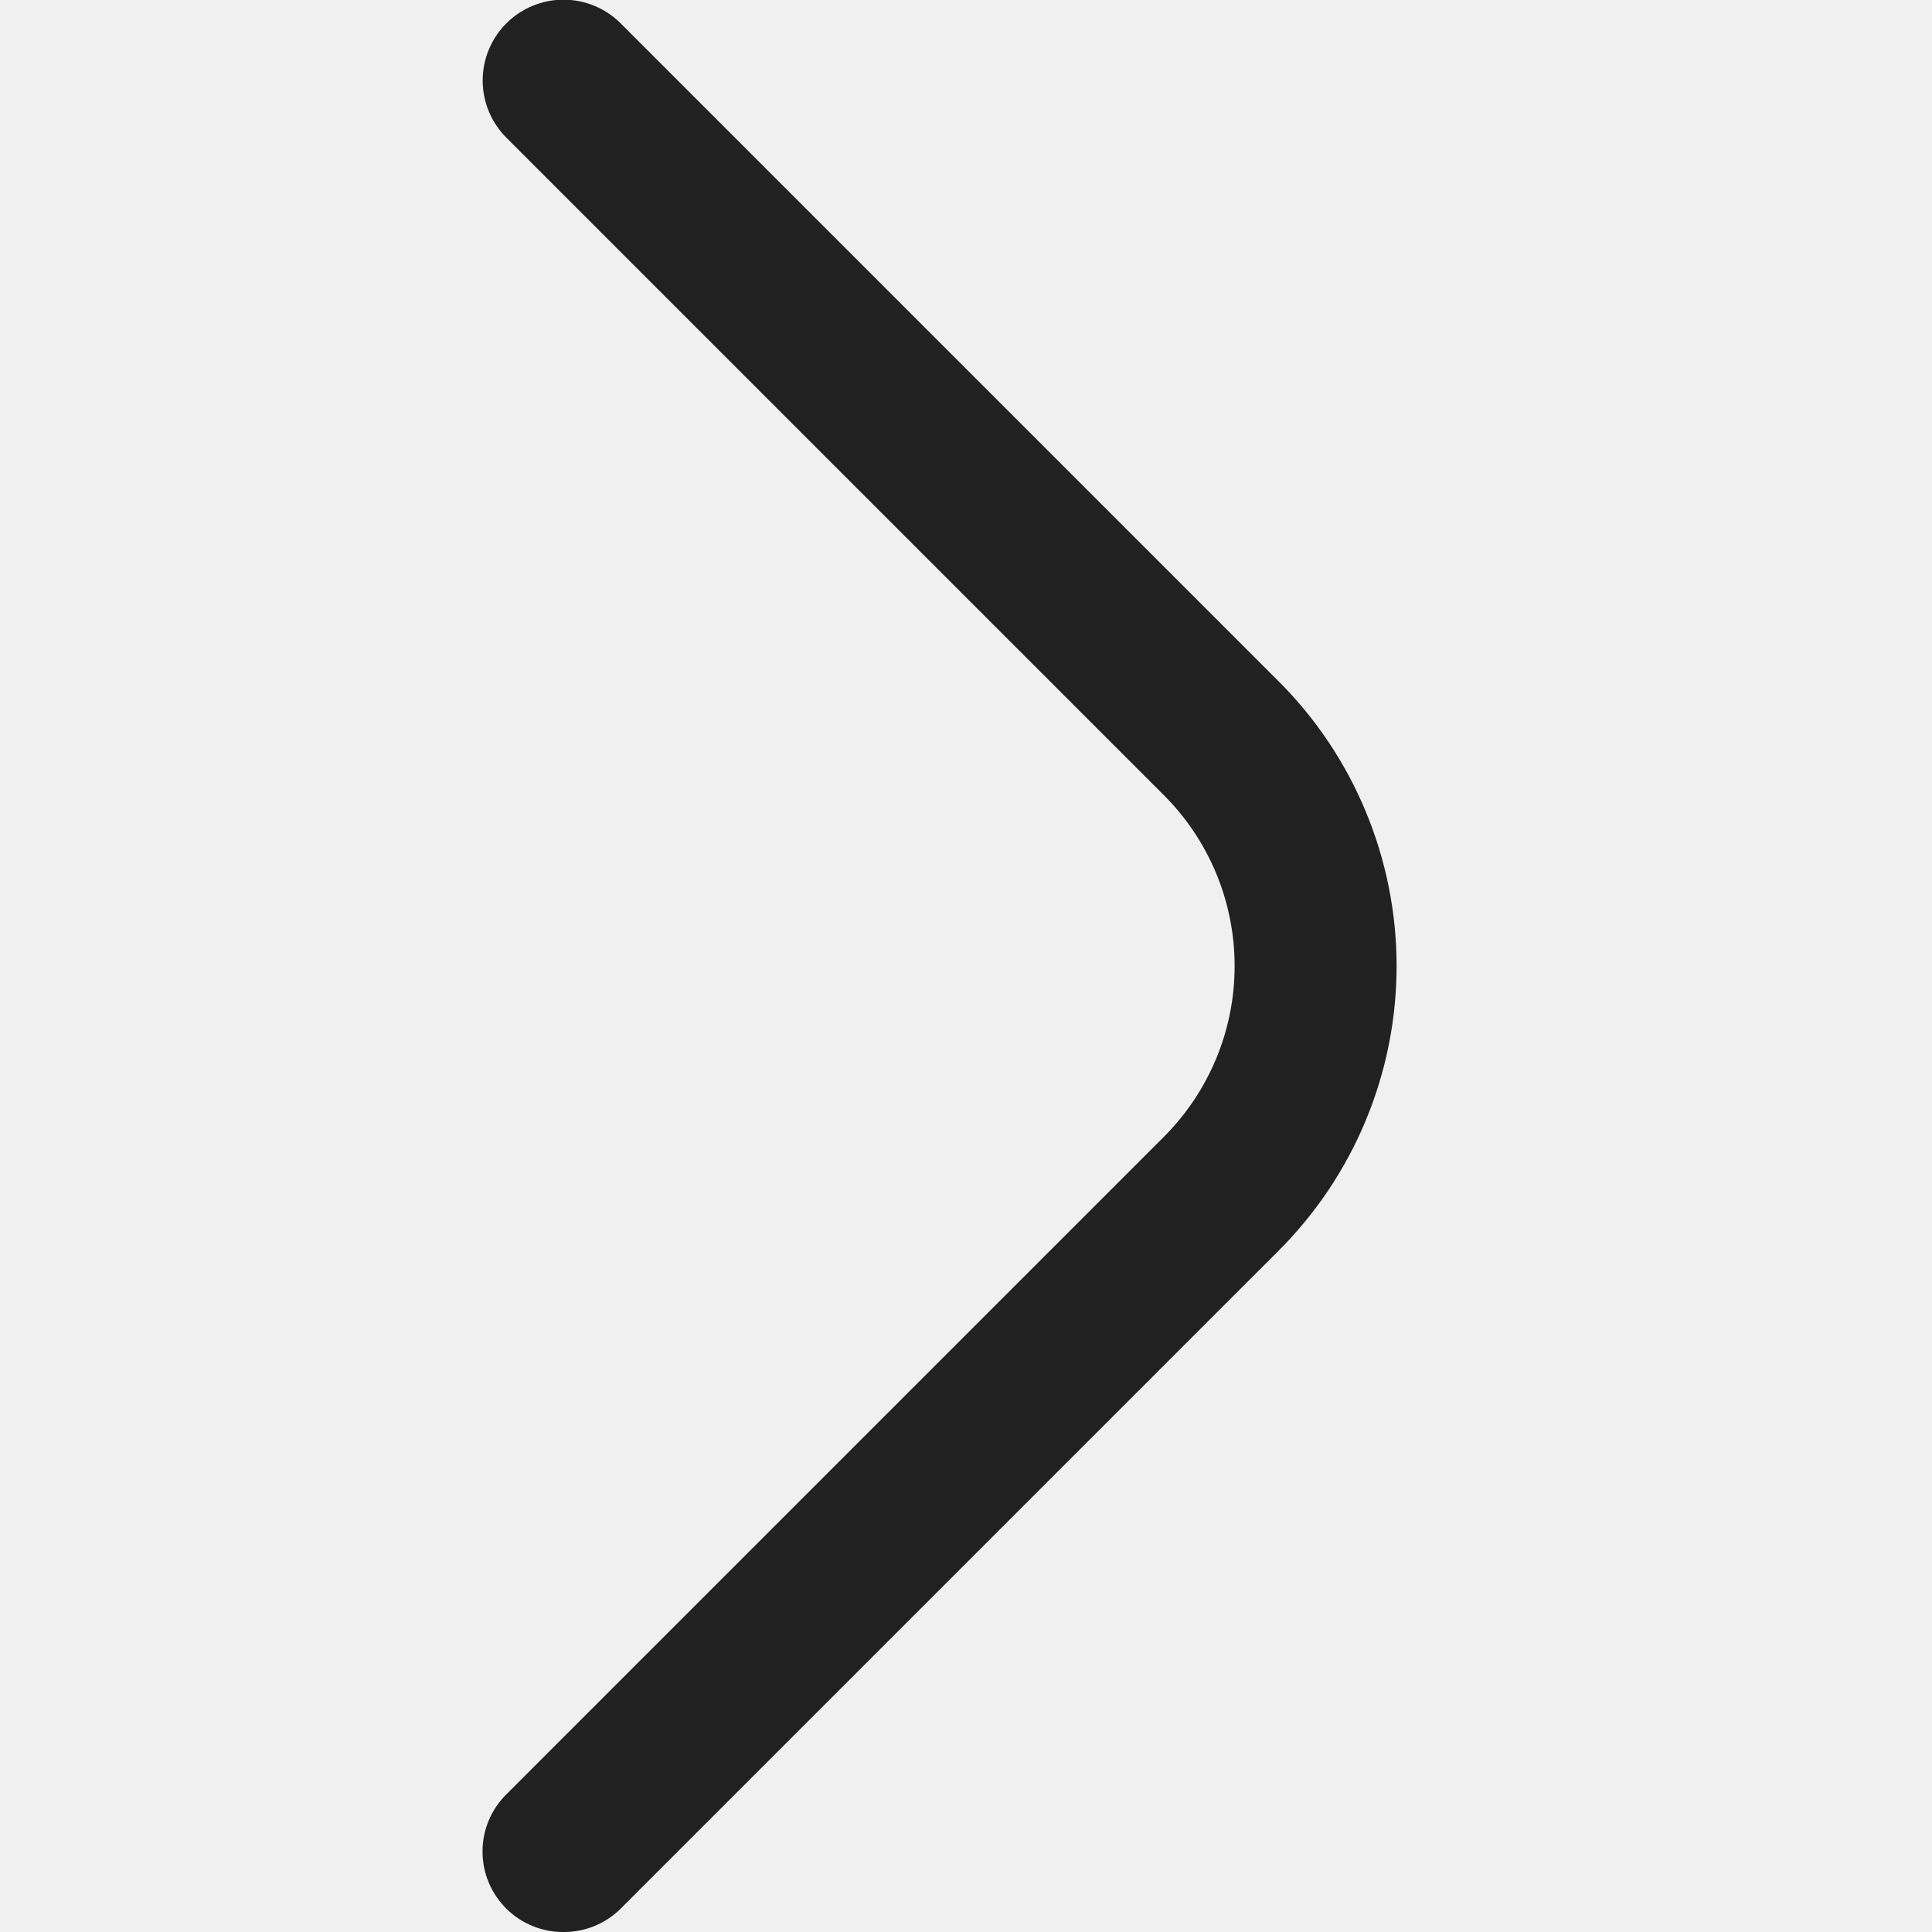
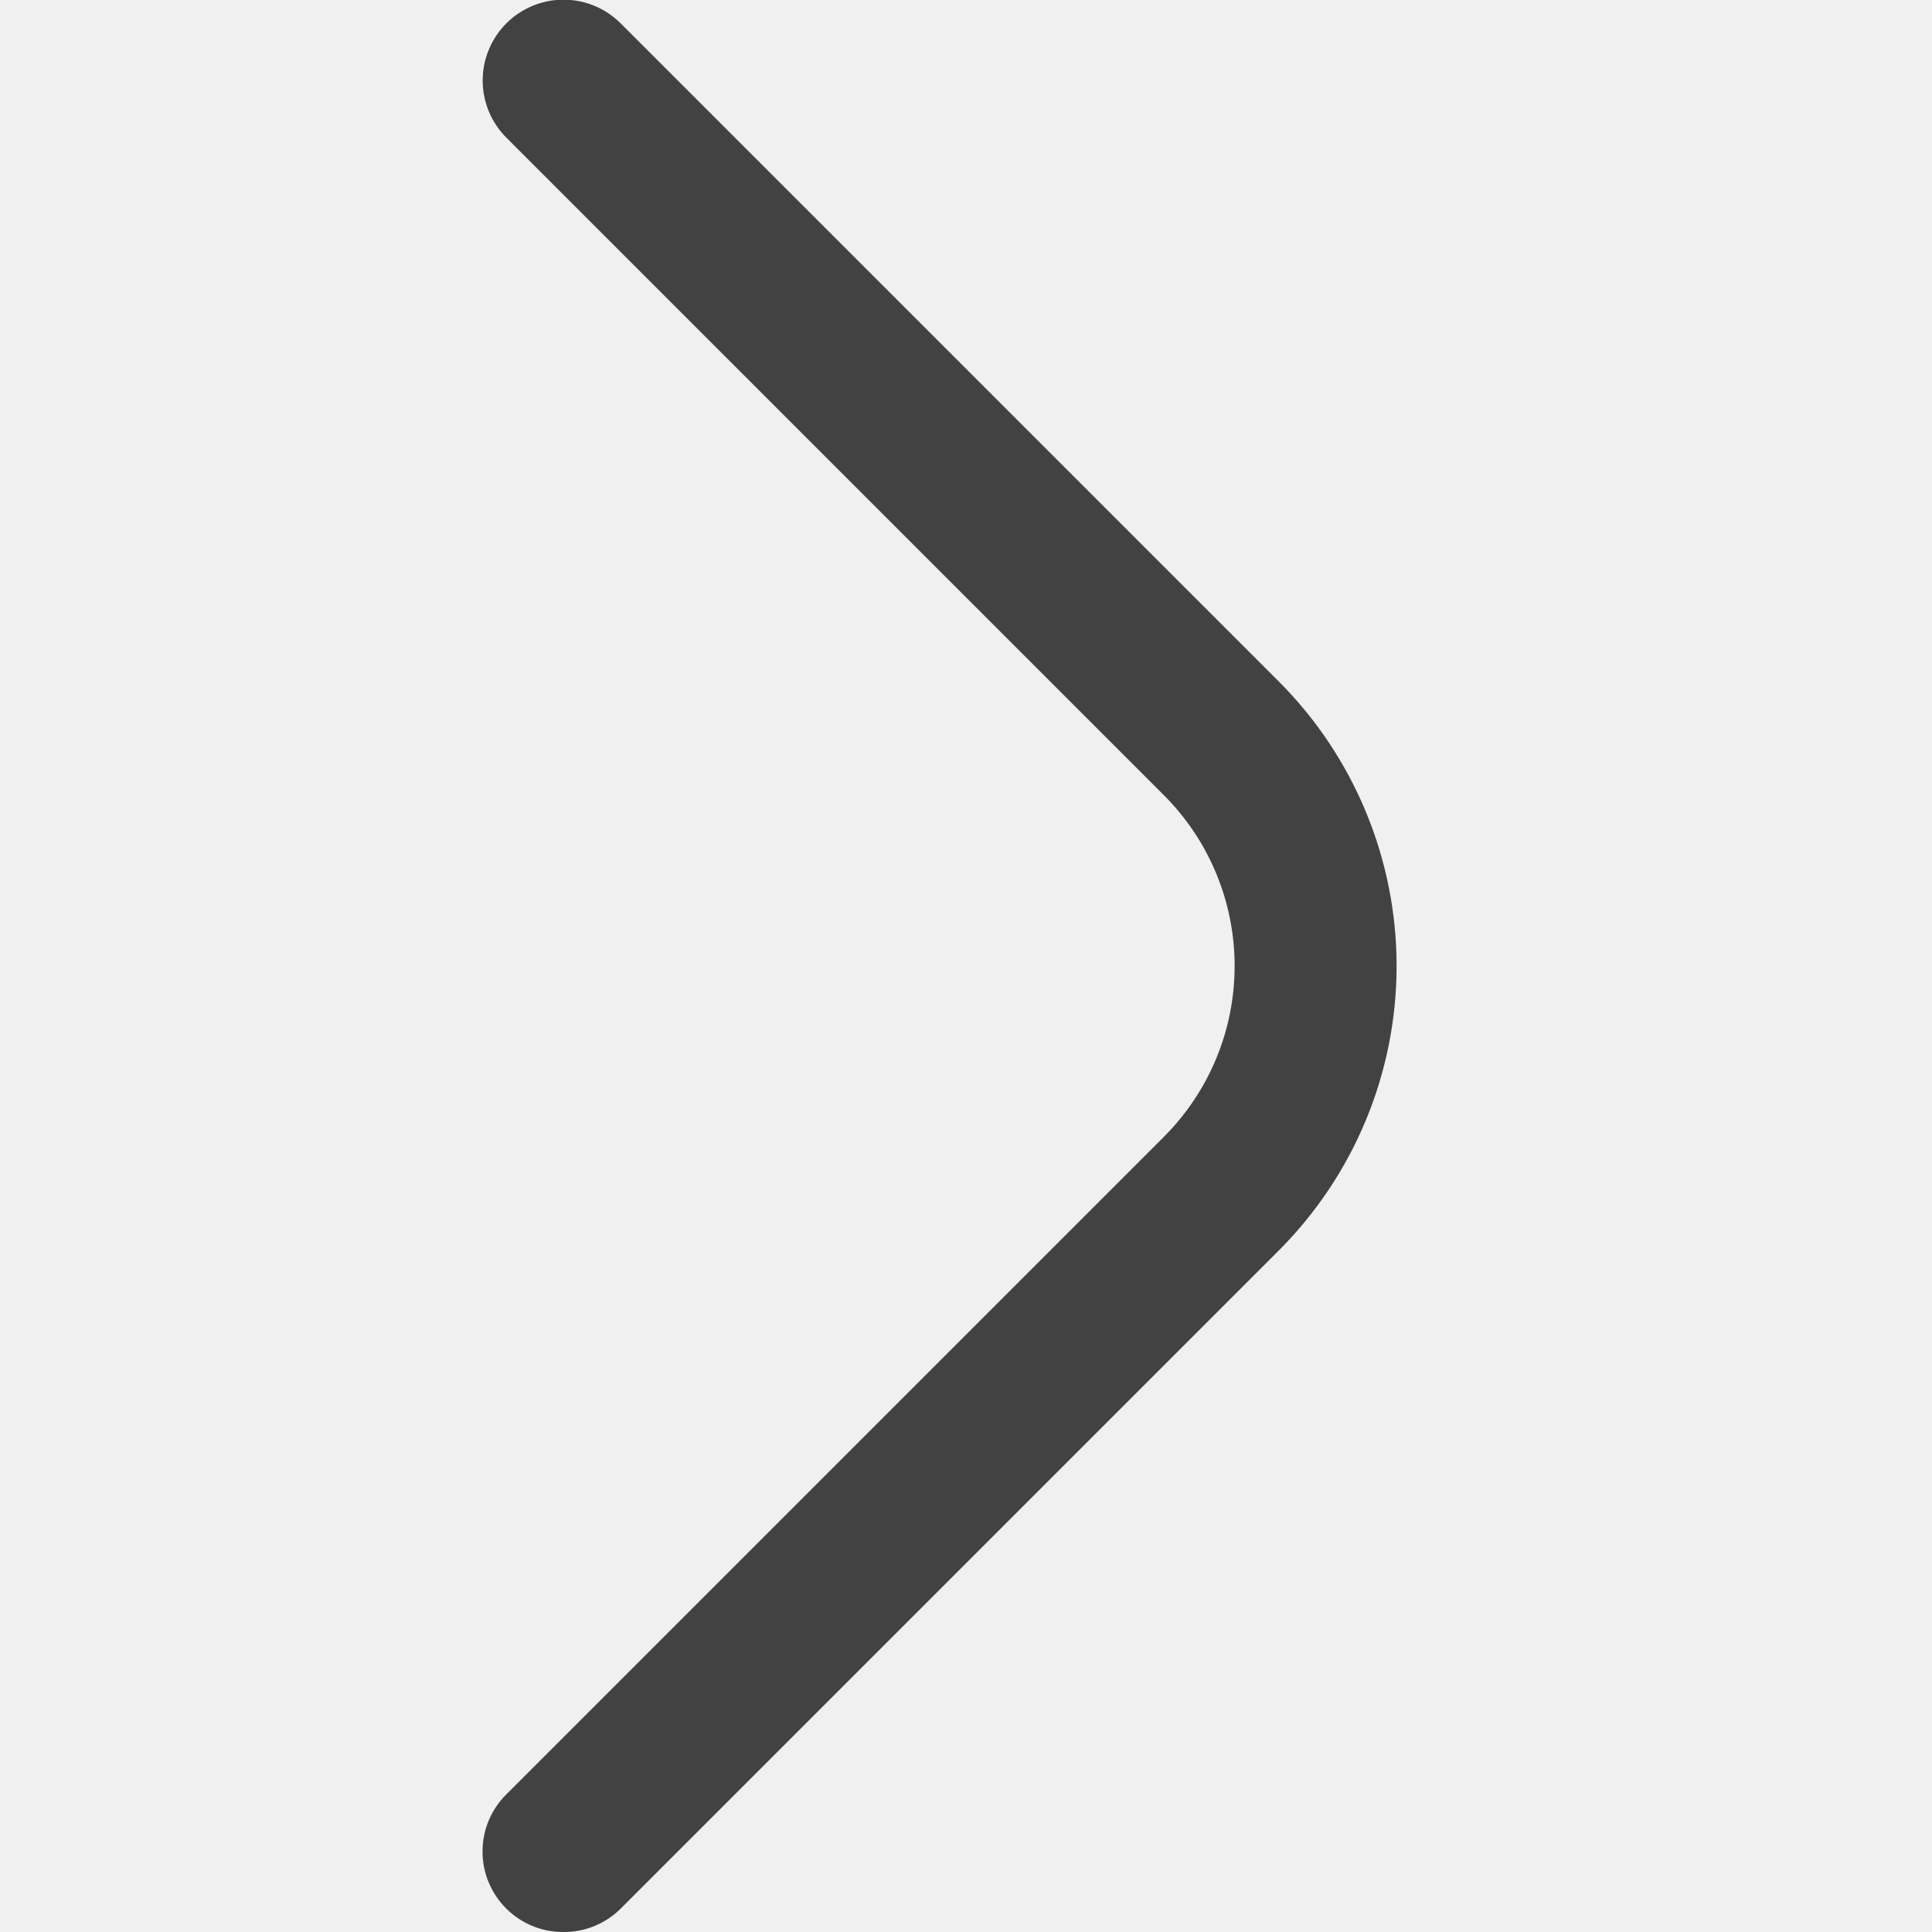
<svg xmlns="http://www.w3.org/2000/svg" width="24" height="24" viewBox="0 0 24 24" fill="none">
-   <g clip-path="url(#clip0_12_2681)">
-     <path d="M7 24C6.868 24.001 6.738 23.976 6.616 23.926C6.494 23.876 6.383 23.803 6.29 23.71C6.196 23.617 6.122 23.506 6.071 23.385C6.02 23.263 5.994 23.132 5.994 23C5.994 22.868 6.02 22.737 6.071 22.615C6.122 22.494 6.196 22.383 6.29 22.29L14.46 14.12C15.022 13.557 15.337 12.795 15.337 12C15.337 11.205 15.022 10.443 14.46 9.88L6.29 1.71C6.102 1.522 5.996 1.266 5.996 1C5.996 0.734 6.102 0.478 6.29 0.29C6.478 0.102 6.734 -0.004 7 -0.004C7.266 -0.004 7.522 0.102 7.71 0.29L15.88 8.46C16.346 8.924 16.715 9.476 16.967 10.084C17.219 10.691 17.349 11.342 17.349 12C17.349 12.658 17.219 13.309 16.967 13.916C16.715 14.524 16.346 15.075 15.88 15.54L7.71 23.71C7.617 23.803 7.506 23.876 7.384 23.926C7.262 23.976 7.132 24.001 7 24Z" fill="#212121" />
+   <g clip-path="url(#clip0_111_1772)">
+     <path d="M7 24C6.868 24.001 6.738 23.976 6.616 23.926C6.494 23.876 6.383 23.803 6.29 23.71C6.196 23.617 6.122 23.506 6.071 23.385C6.02 23.263 5.994 23.132 5.994 23C5.994 22.868 6.02 22.737 6.071 22.615C6.122 22.494 6.196 22.383 6.29 22.29L14.46 14.12C15.022 13.557 15.337 12.795 15.337 12C15.337 11.205 15.022 10.443 14.46 9.88L6.29 1.71C6.102 1.522 5.996 1.266 5.996 1C5.996 0.734 6.102 0.478 6.29 0.29C6.478 0.102 6.734 -0.004 7 -0.004C7.266 -0.004 7.522 0.102 7.71 0.29L15.88 8.46C16.345 8.924 16.715 9.476 16.967 10.084C17.219 10.691 17.349 11.342 17.349 12C17.349 12.658 17.219 13.309 16.967 13.916C16.715 14.524 16.345 15.075 15.88 15.54L7.71 23.71C7.616 23.803 7.506 23.876 7.384 23.926C7.262 23.976 7.131 24.001 7 24Z" fill="#424242" />
  </g>
  <defs>
-     <clipPath id="clip0_12_2681">
+     <clipPath id="clip0_111_1772">
      <rect width="24" height="24" fill="white" />
    </clipPath>
  </defs>
</svg>
